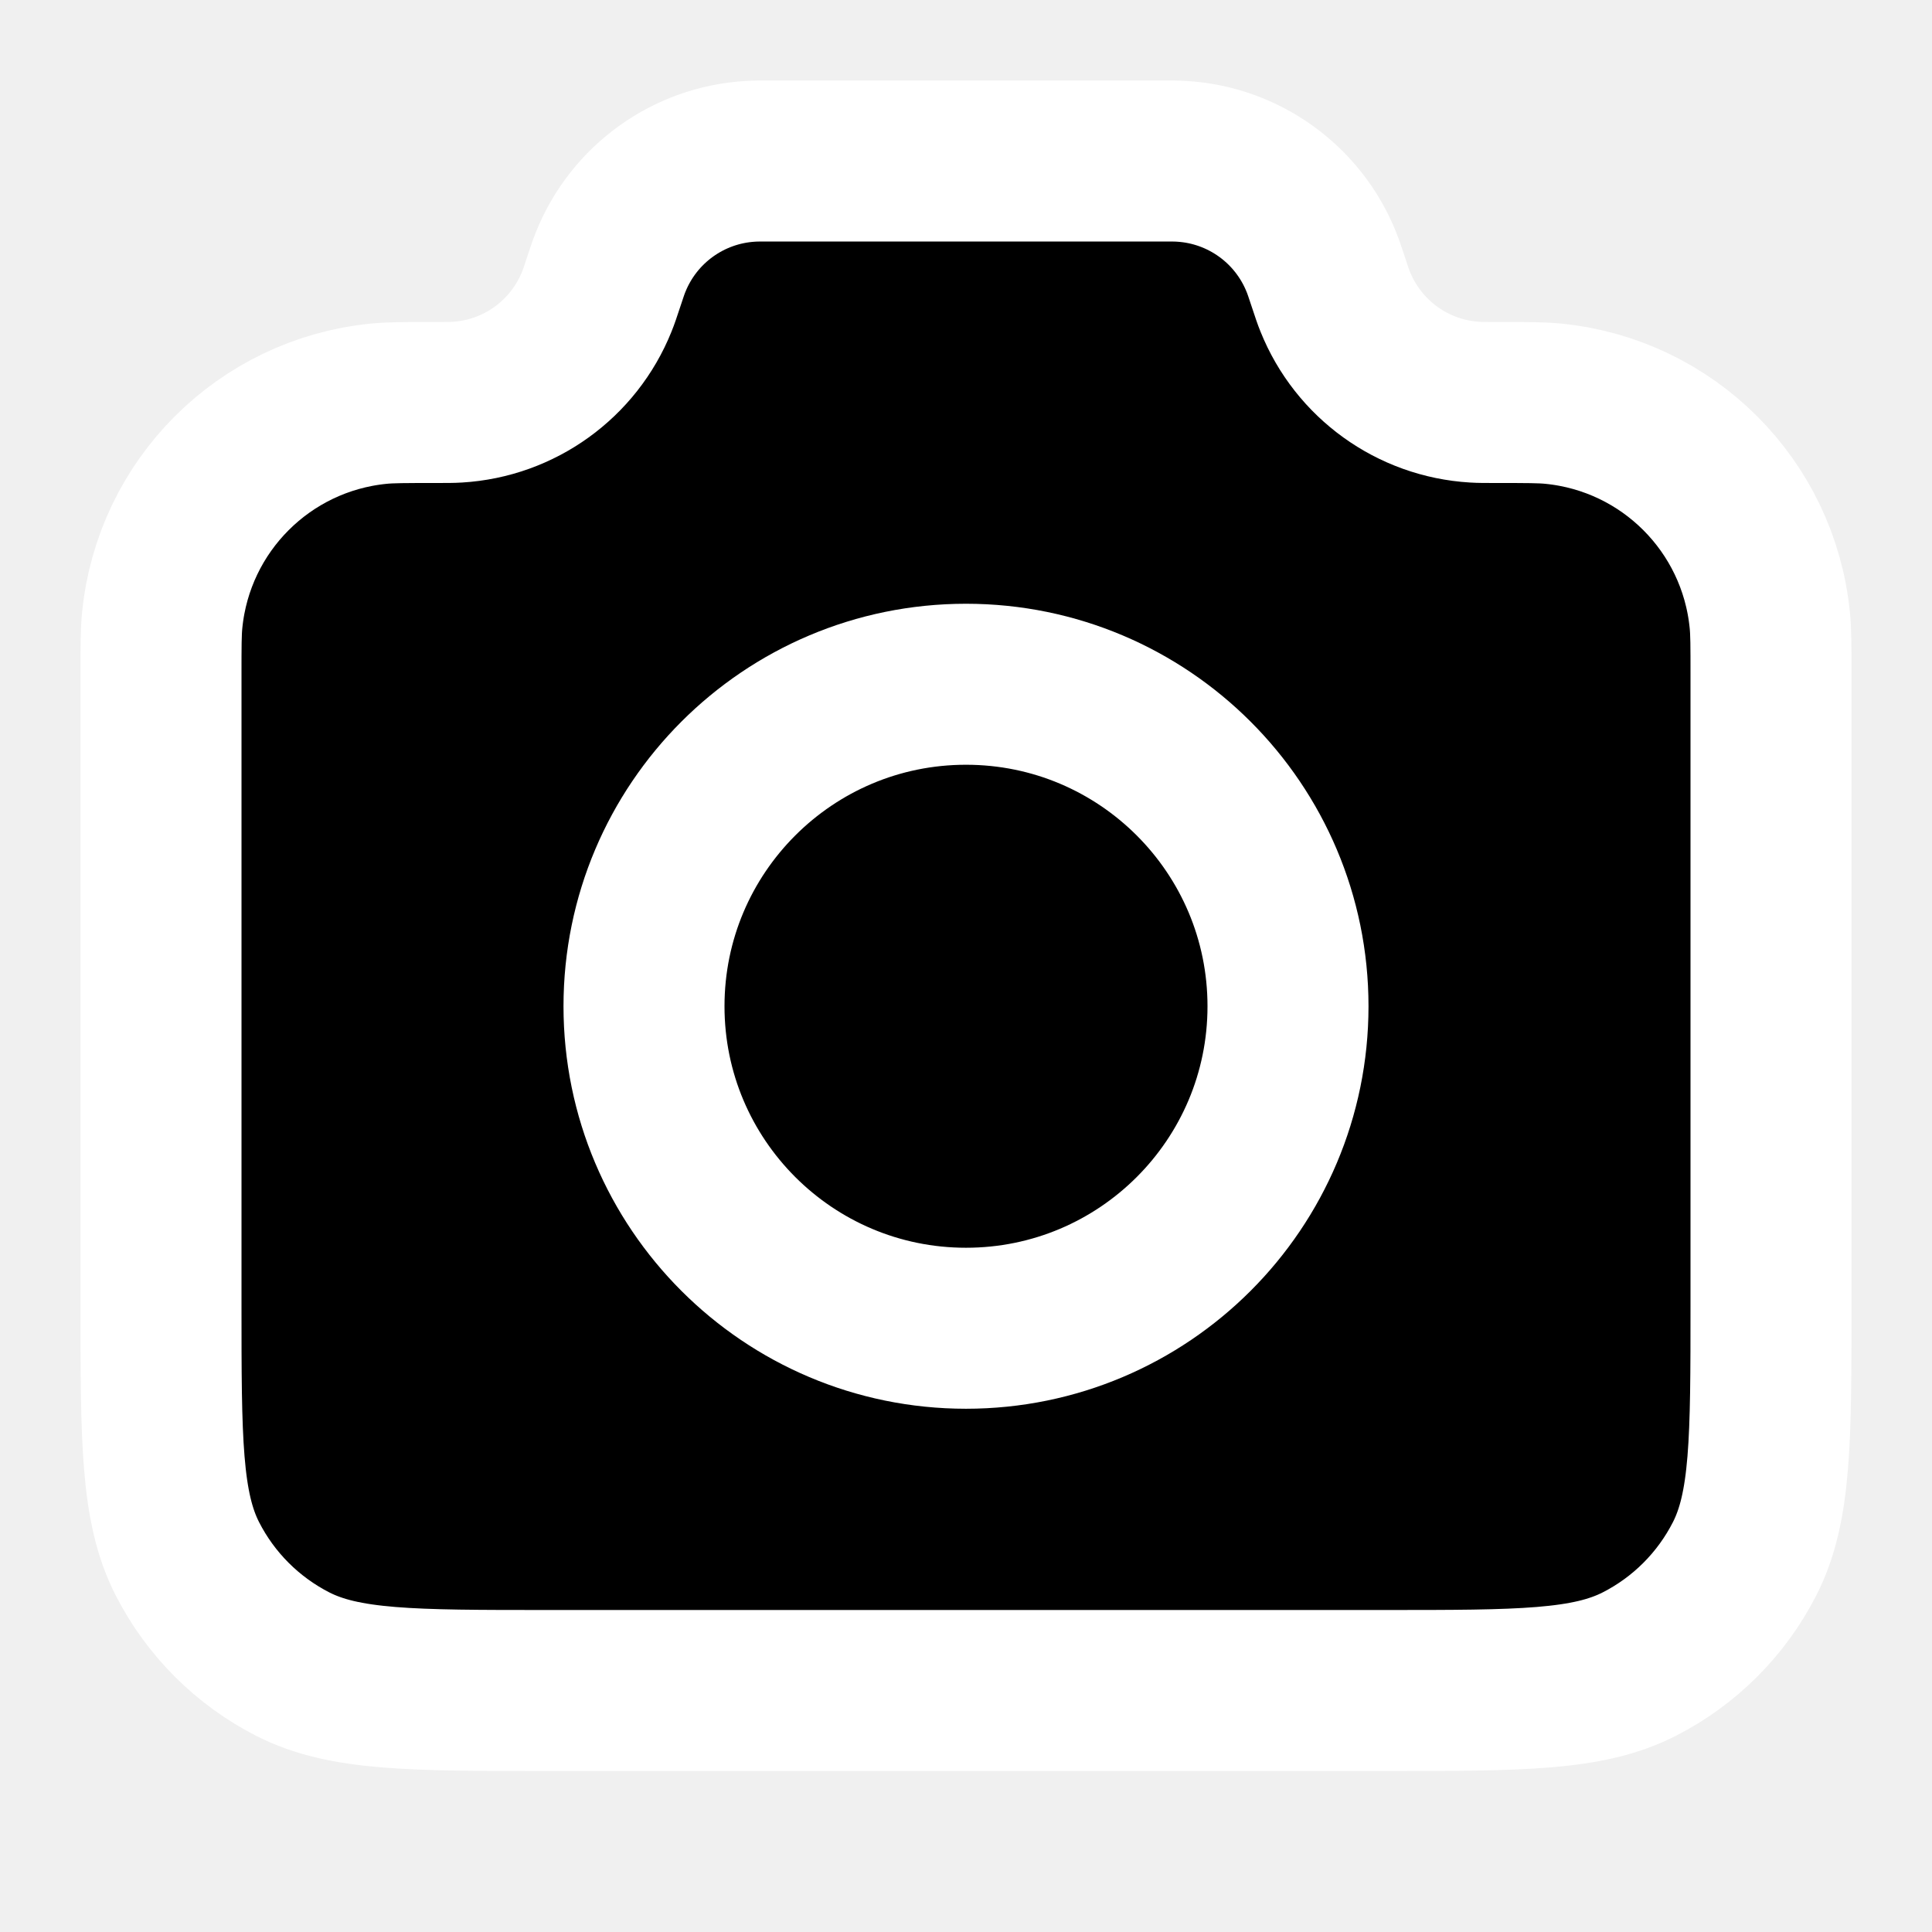
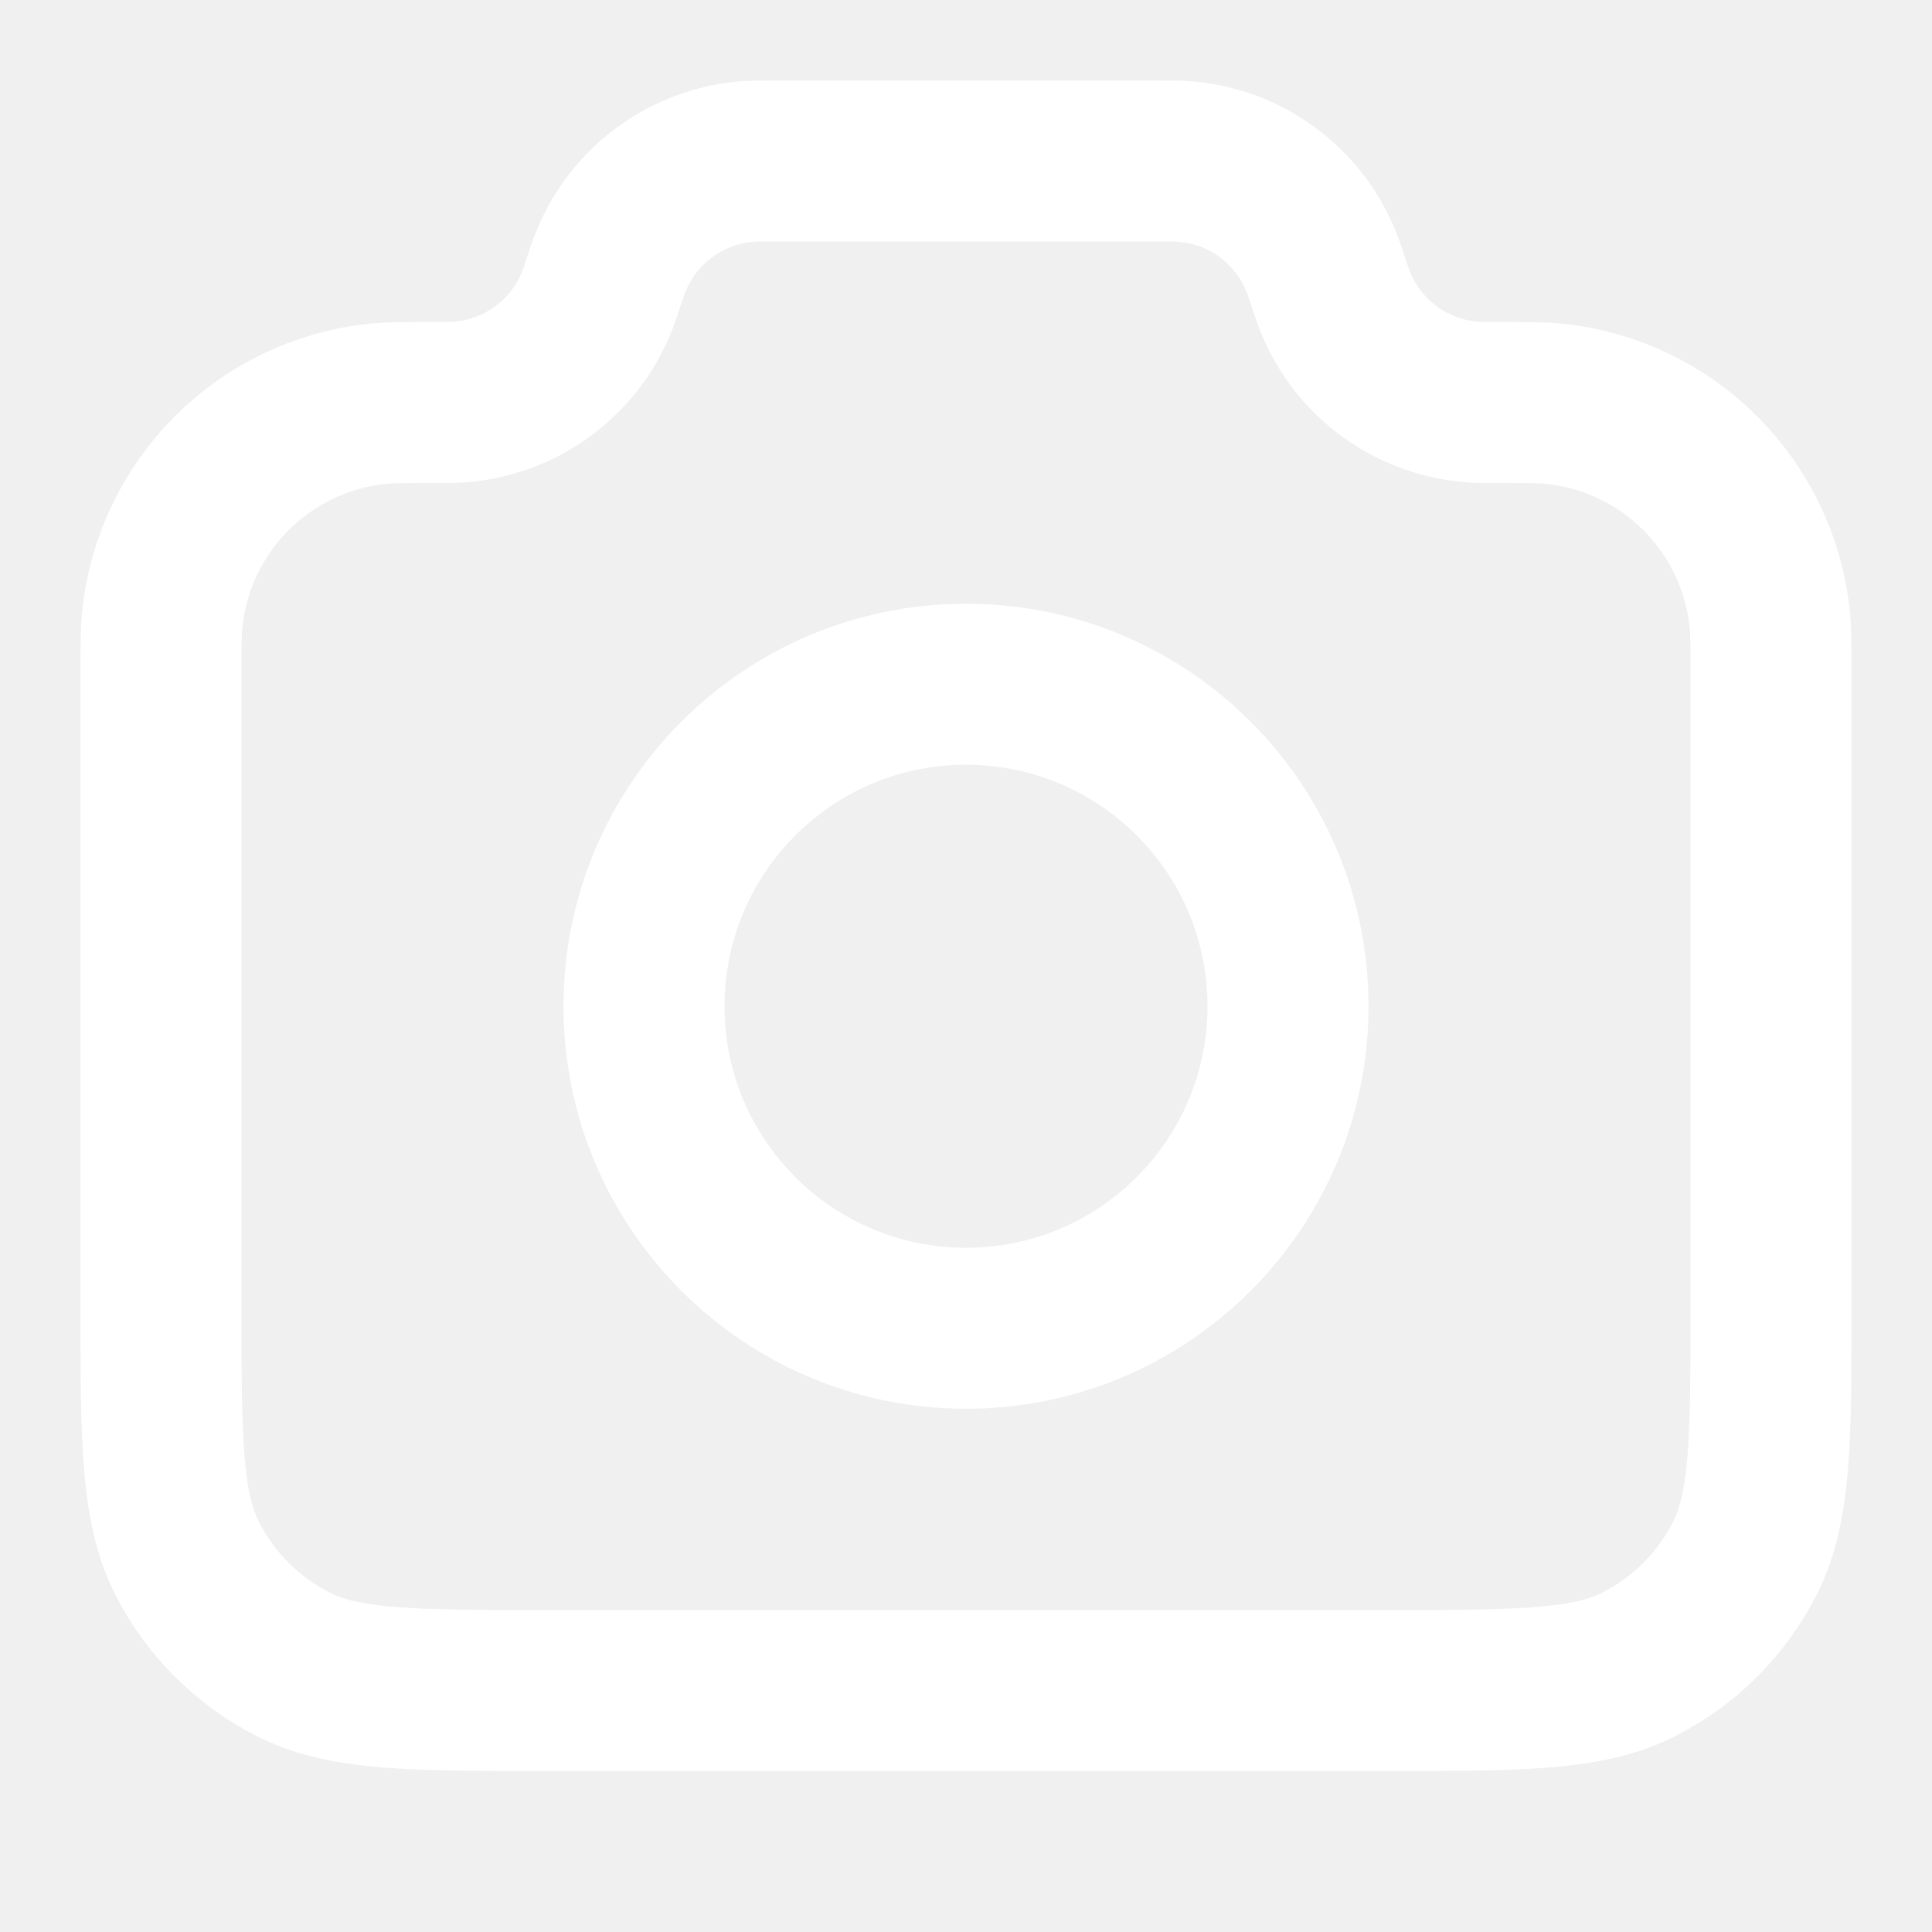
- <svg xmlns="http://www.w3.org/2000/svg" width="24" height="24" viewBox="0 0 24 24" fill="currentColor">
+ <svg xmlns="http://www.w3.org/2000/svg" width="24" height="24" viewBox="0 0 24 24" fill="none">
  <path d="M2 8.377C2 8.027 2 7.852 2.015 7.704C2.156 6.281 3.281 5.156 4.704 5.015C4.852 5 5.036 5 5.406 5C5.548 5 5.619 5 5.679 4.996C6.451 4.95 7.126 4.463 7.414 3.746C7.437 3.69 7.458 3.627 7.5 3.5C7.542 3.373 7.563 3.31 7.586 3.254C7.874 2.537 8.549 2.05 9.321 2.004C9.381 2 9.448 2 9.581 2H14.419C14.552 2 14.619 2 14.679 2.004C15.451 2.05 16.126 2.537 16.414 3.254C16.437 3.31 16.458 3.373 16.5 3.5C16.542 3.627 16.563 3.69 16.586 3.746C16.874 4.463 17.549 4.95 18.321 4.996C18.381 5 18.452 5 18.594 5C18.964 5 19.148 5 19.296 5.015C20.719 5.156 21.844 6.281 21.985 7.704C22 7.852 22 8.027 22 8.377V16.2C22 17.88 22 18.72 21.673 19.362C21.385 19.927 20.927 20.385 20.362 20.673C19.72 21 18.88 21 17.2 21H6.8C5.12 21 4.28 21 3.638 20.673C3.074 20.385 2.615 19.927 2.327 19.362C2 18.72 2 17.88 2 16.2V8.377Z" stroke="white" stroke-width="2" stroke-linecap="round" stroke-linejoin="round" />
  <path d="M12 16.5C14.209 16.5 16 14.709 16 12.5C16 10.291 14.209 8.5 12 8.5C9.791 8.5 8 10.291 8 12.5C8 14.709 9.791 16.5 12 16.5Z" stroke="white" stroke-width="2" stroke-linecap="round" stroke-linejoin="round" />
</svg>
